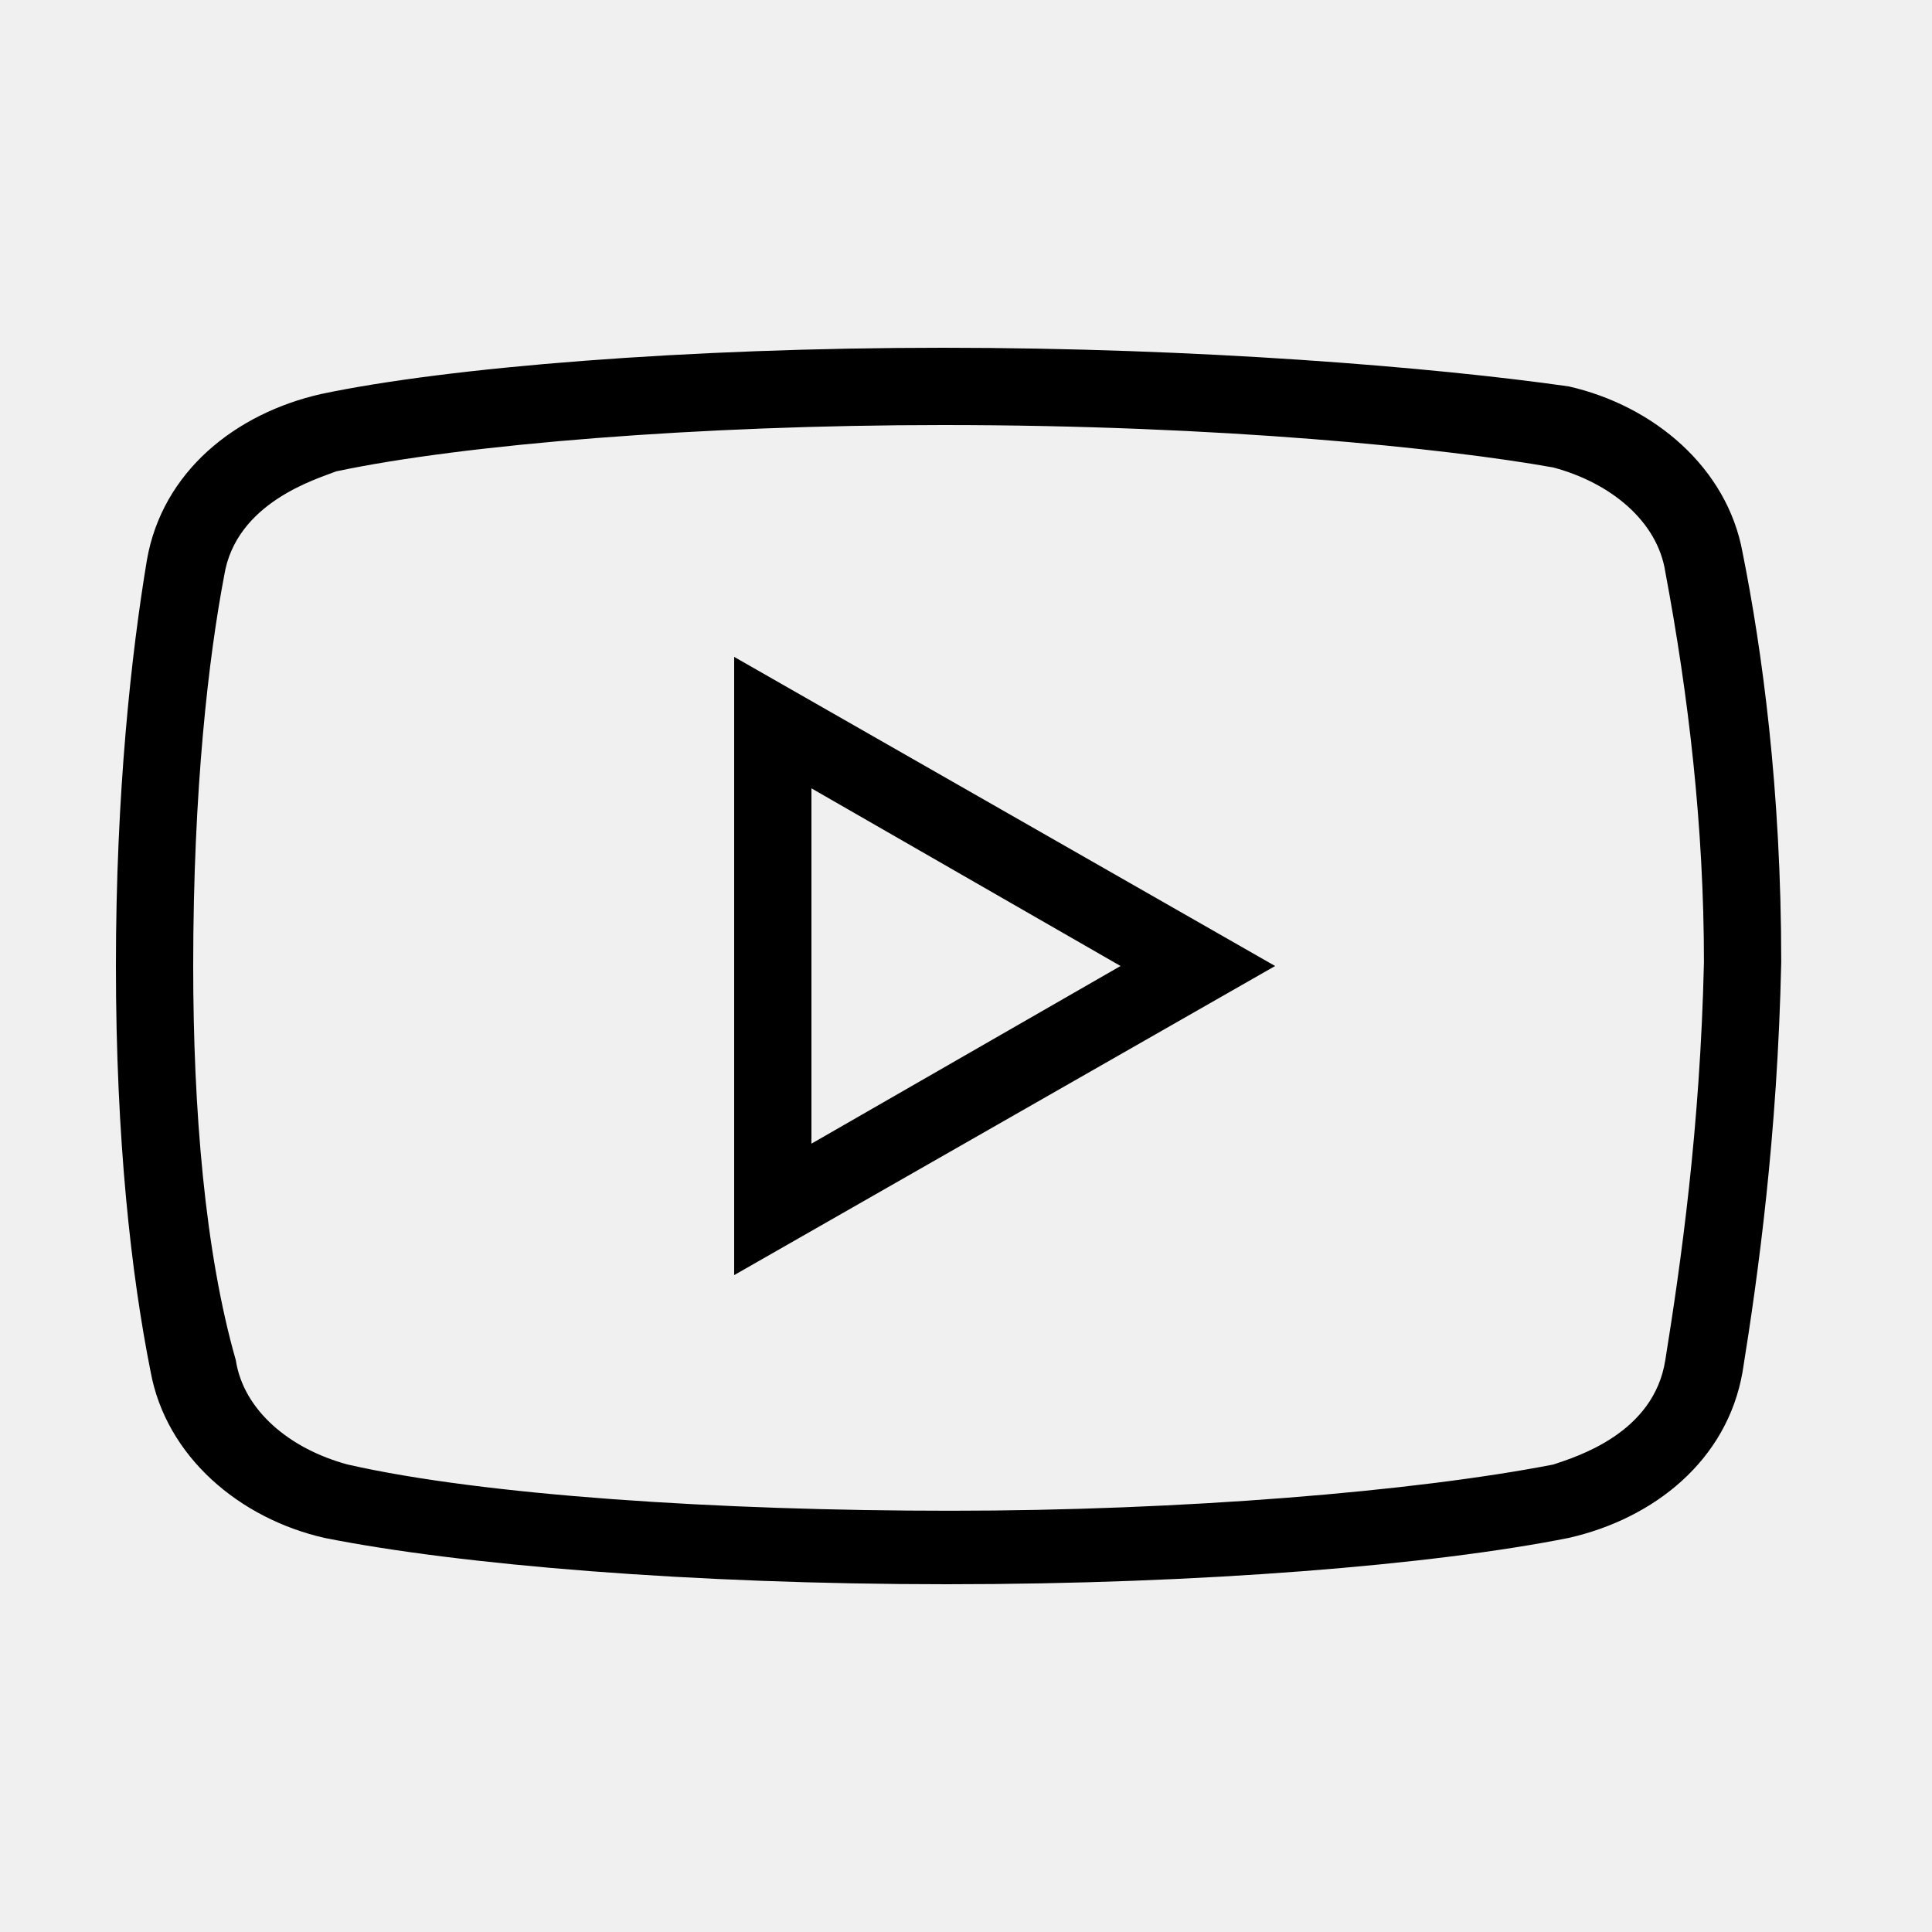
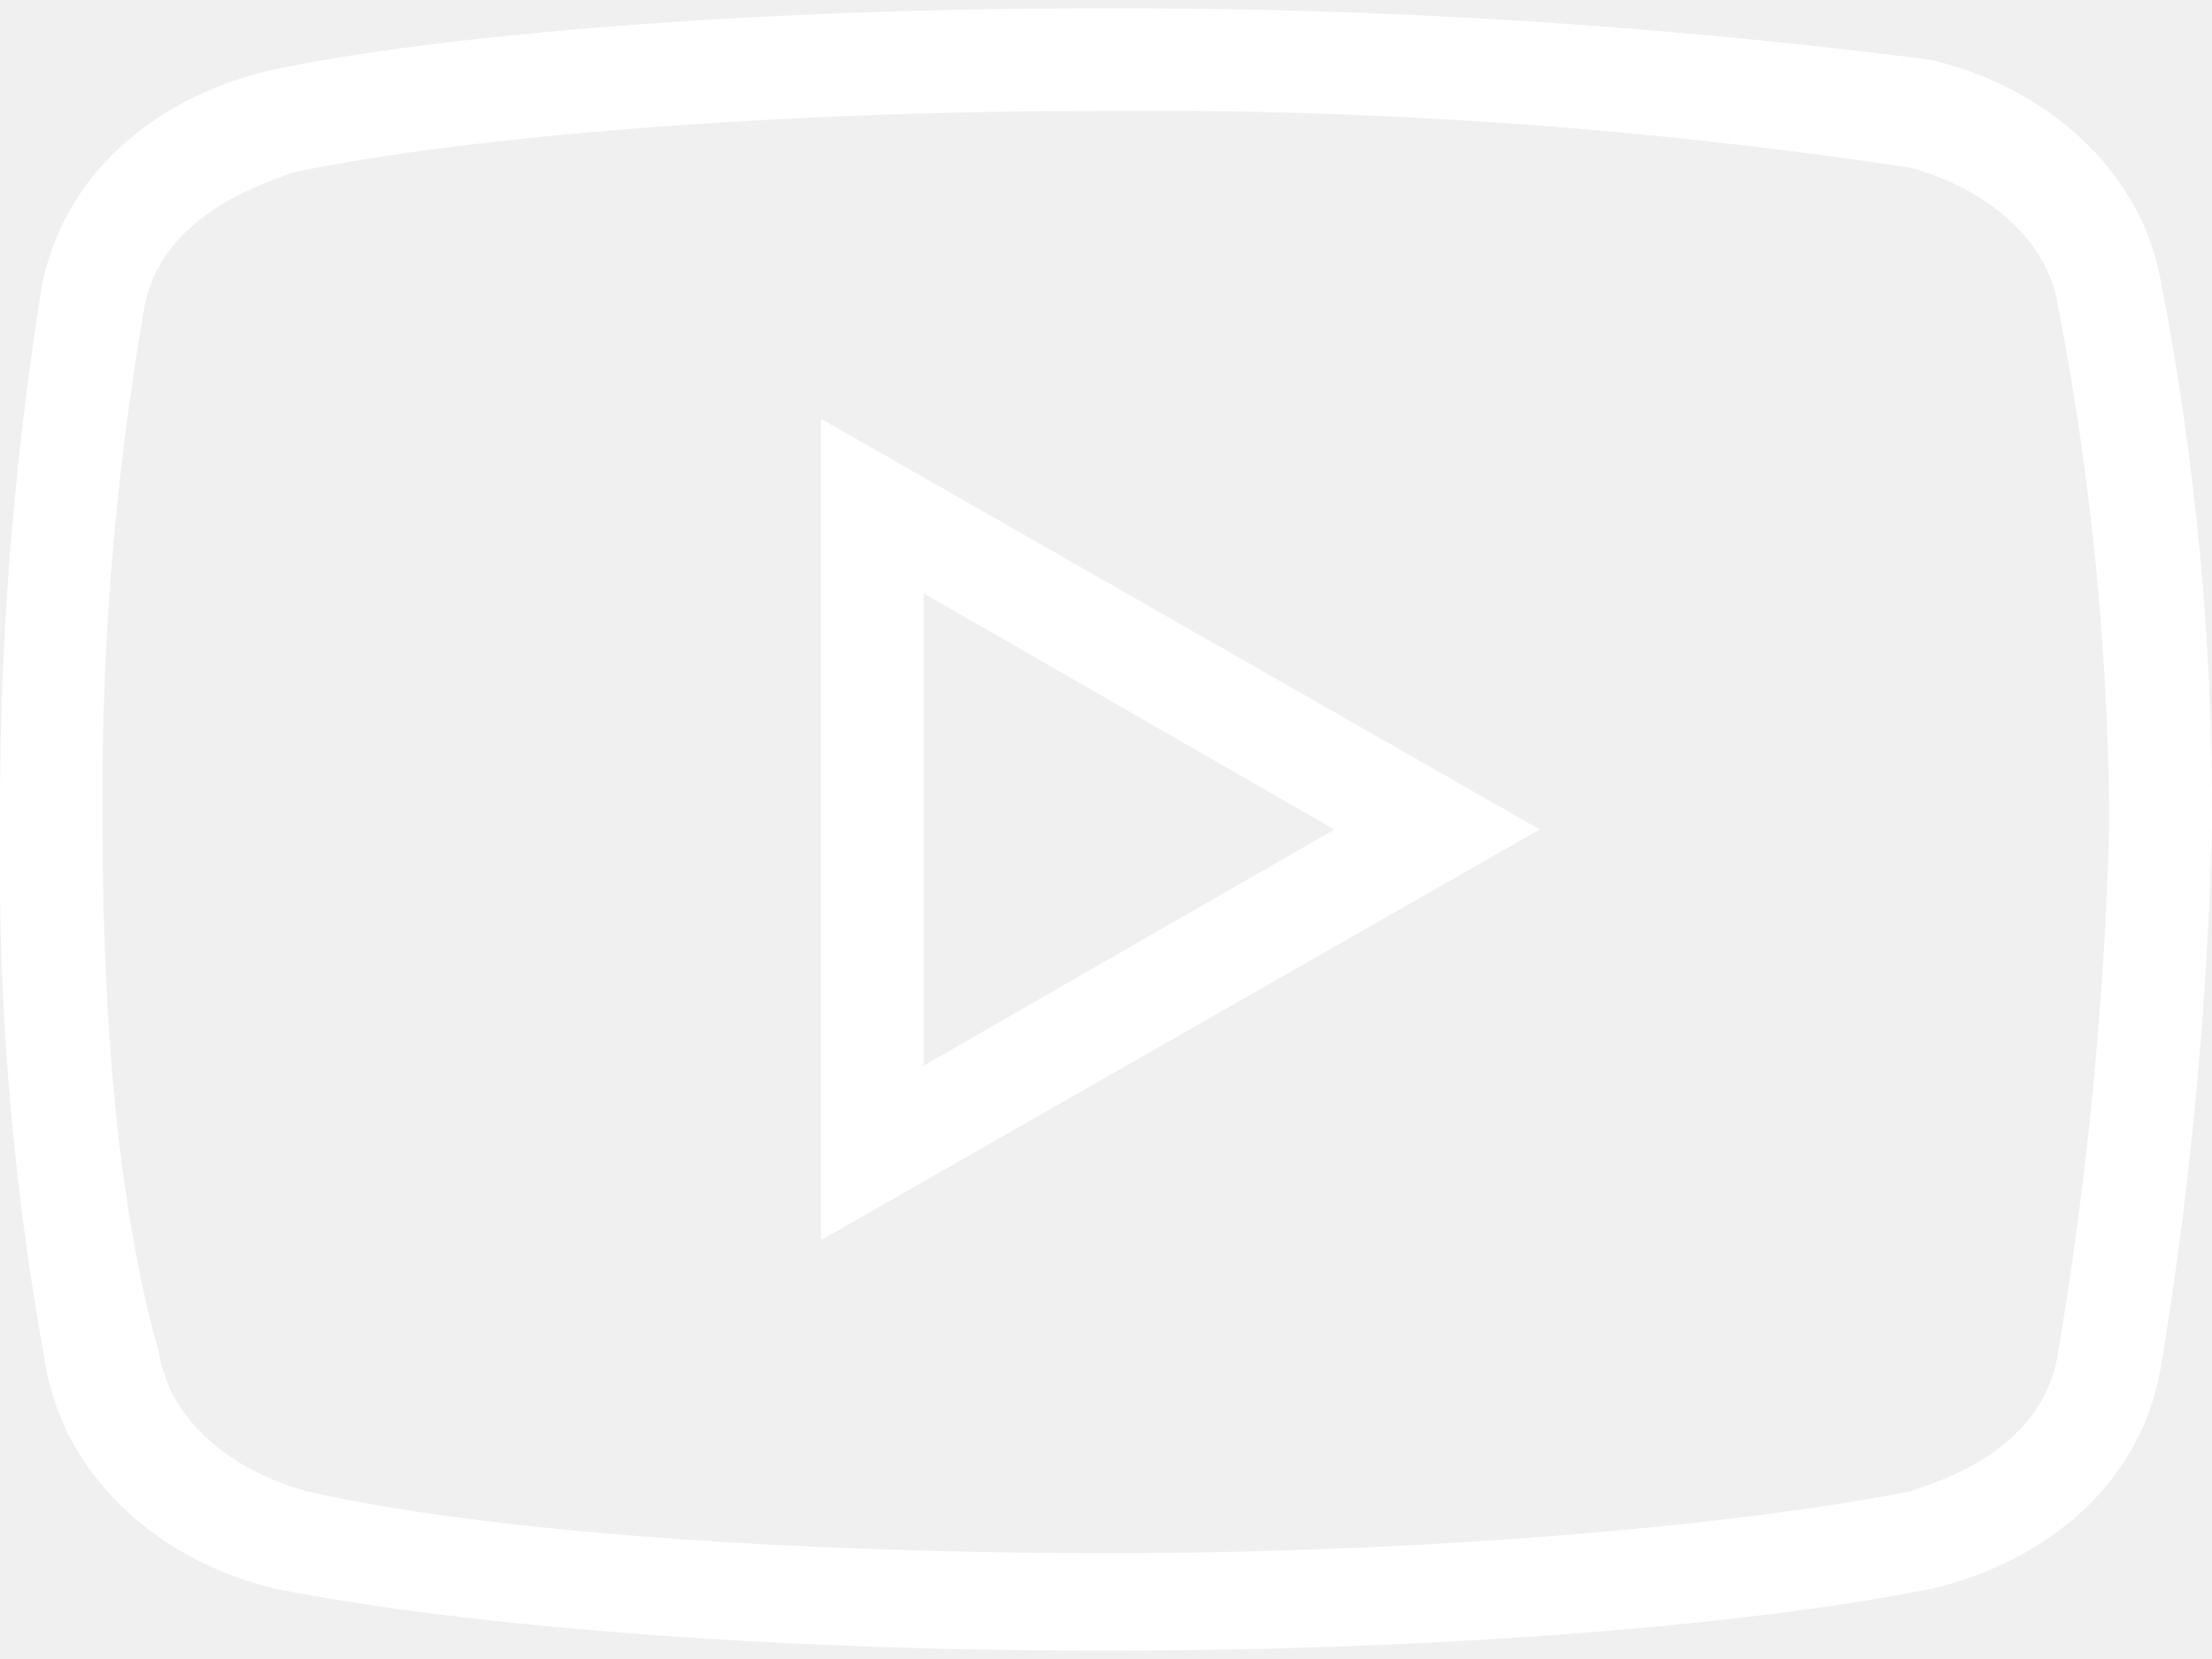
- <svg xmlns="http://www.w3.org/2000/svg" viewBox="0 0 50 50" version="1.1" width="100px" height="100px">
-   <g id="surface1">
-     <path style=" " d="M 24.402 9 C 17.801 9 11.602 9.5 8.301 10.199 C 6.102 10.699 4.199 12.199 3.801 14.5 C 3.402 16.898 3 20.5 3 25 C 3 29.5 3.398 33 3.898 35.5 C 4.301 37.699 6.199 39.301 8.398 39.801 C 11.902 40.5 17.898 41 24.5 41 C 31.102 41 37.098 40.5 40.598 39.801 C 42.801 39.301 44.699 37.801 45.098 35.5 C 45.5 33 46 29.402 46.098 24.902 C 46.098 20.402 45.598 16.801 45.098 14.301 C 44.699 12.102 42.801 10.5 40.598 10 C 37.098 9.5 31 9 24.402 9 Z M 24.402 11 C 31.602 11 37.398 11.598 40.199 12.098 C 41.699 12.5 42.898 13.5 43.098 14.801 C 43.699 18 44.098 21.402 44.098 24.902 C 44 29.199 43.5 32.699 43.098 35.199 C 42.801 37.098 40.801 37.699 40.199 37.902 C 36.598 38.602 30.598 39.098 24.598 39.098 C 18.598 39.098 12.5 38.699 9 37.902 C 7.5 37.5 6.301 36.5 6.102 35.199 C 5.301 32.398 5 28.699 5 25 C 5 20.398 5.402 17 5.801 14.902 C 6.102 13 8.199 12.398 8.699 12.199 C 12 11.5 18.102 11 24.402 11 Z M 19 17 L 19 33 L 33 25 Z M 21 20.402 L 29 25 L 21 29.598 Z " />
-   </g>
+ <svg xmlns="http://www.w3.org/2000/svg" width="1.2in" height="86.4" viewBox="0 0 86.2 64">
+   <path fill="#fff" d="M42.8 0C29.6 0 17.2 1 10.6 2.4c-4.4 1-8.2 4-9 8.6A129.8 129.8 0 0 0 0 32a108.8 108.8 0 0 0 1.8 21c.8 4.4 4.6 7.6 9 8.6 7 1.4 19 2.4 32.2 2.4s25.2-1 32.2-2.4c4.4-1 8.2-4 9-8.6a152.6 152.6 0 0 0 2-21.2 108.4 108.4 0 0 0-2-21.2c-.8-4.4-4.6-7.6-9-8.6a249.7 249.7 0 0 0-32.4-2zm0 4a199.4 199.4 0 0 1 31.6 2.2c3 .8 5.4 2.8 5.8 5.4a109.8 109.8 0 0 1 2 20.2 148.8 148.8 0 0 1-2 20.6c-.6 3.8-4.6 5-5.8 5.4-7.2 1.4-19.2 2.4-31.2 2.4S19 59.4 12 57.8C9 57 6.6 55 6.2 52.4 4.6 46.8 4 39.4 4 32a111.2 111.2 0 0 1 1.6-20.2c.6-3.8 4.8-5 5.8-5.4C18 5 30.2 4 42.8 4zM32 16v32l28-16zm4 6.8L52 32l-16 9.2z" />
</svg>
